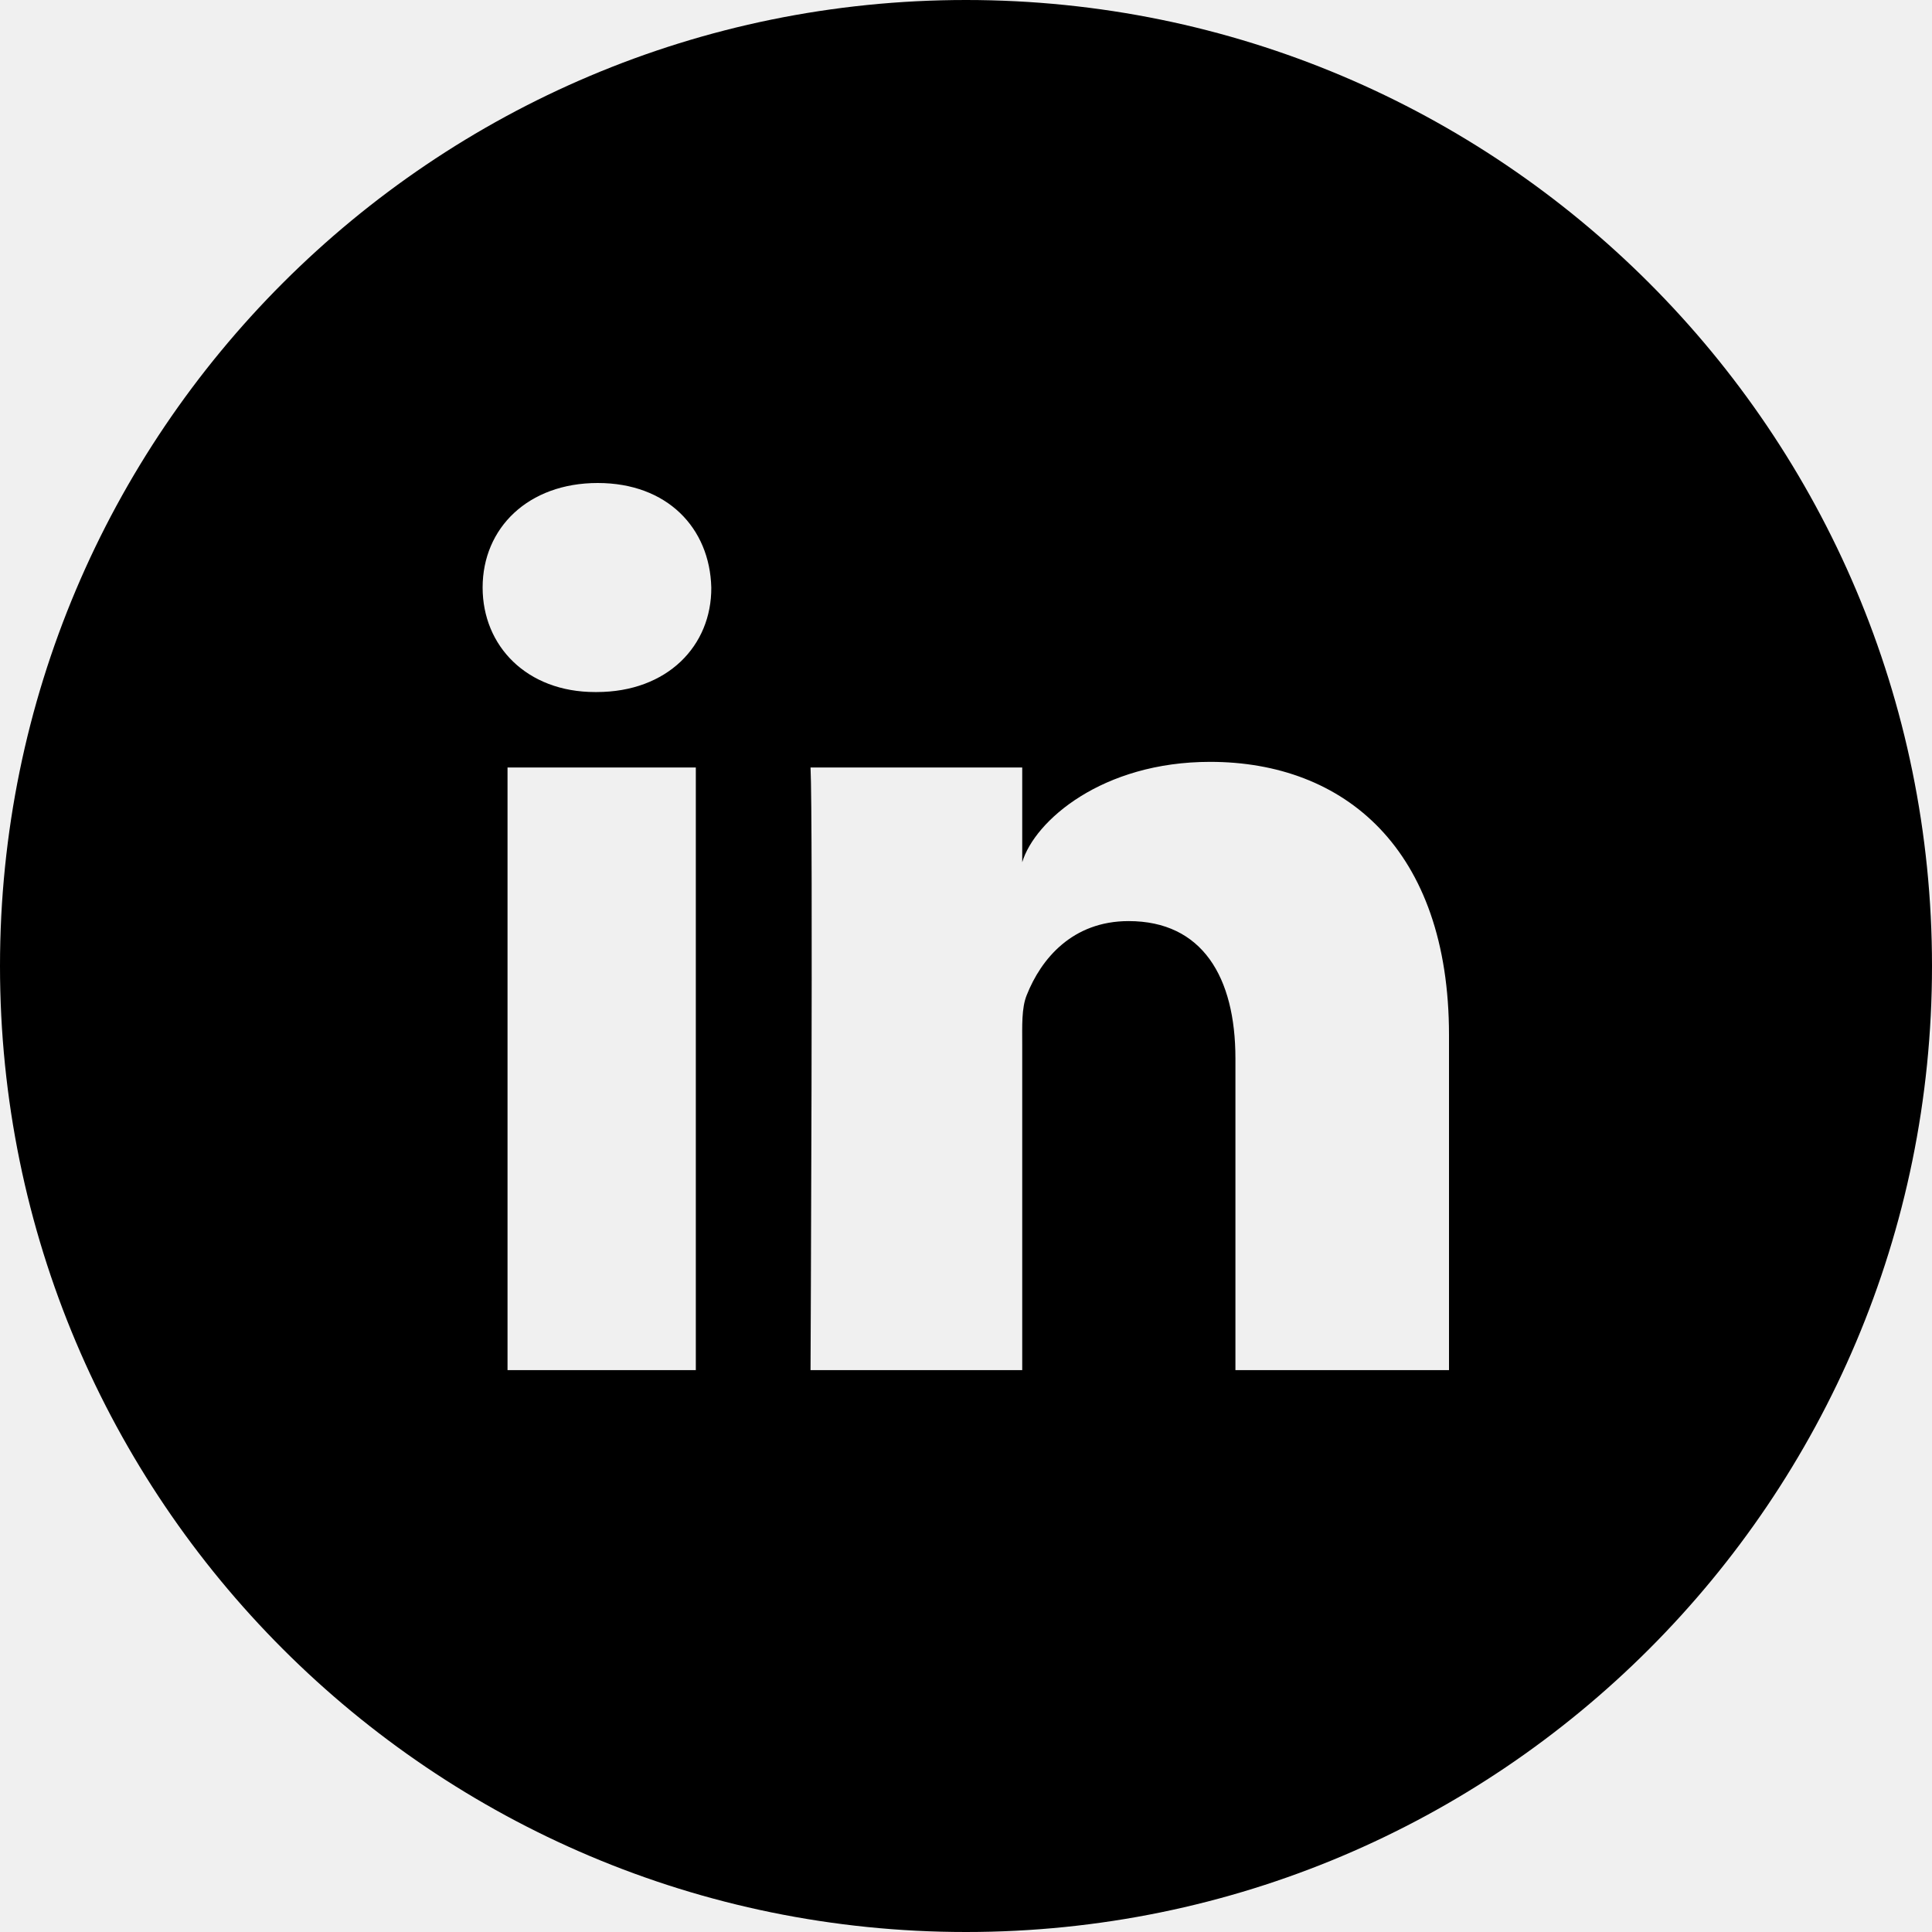
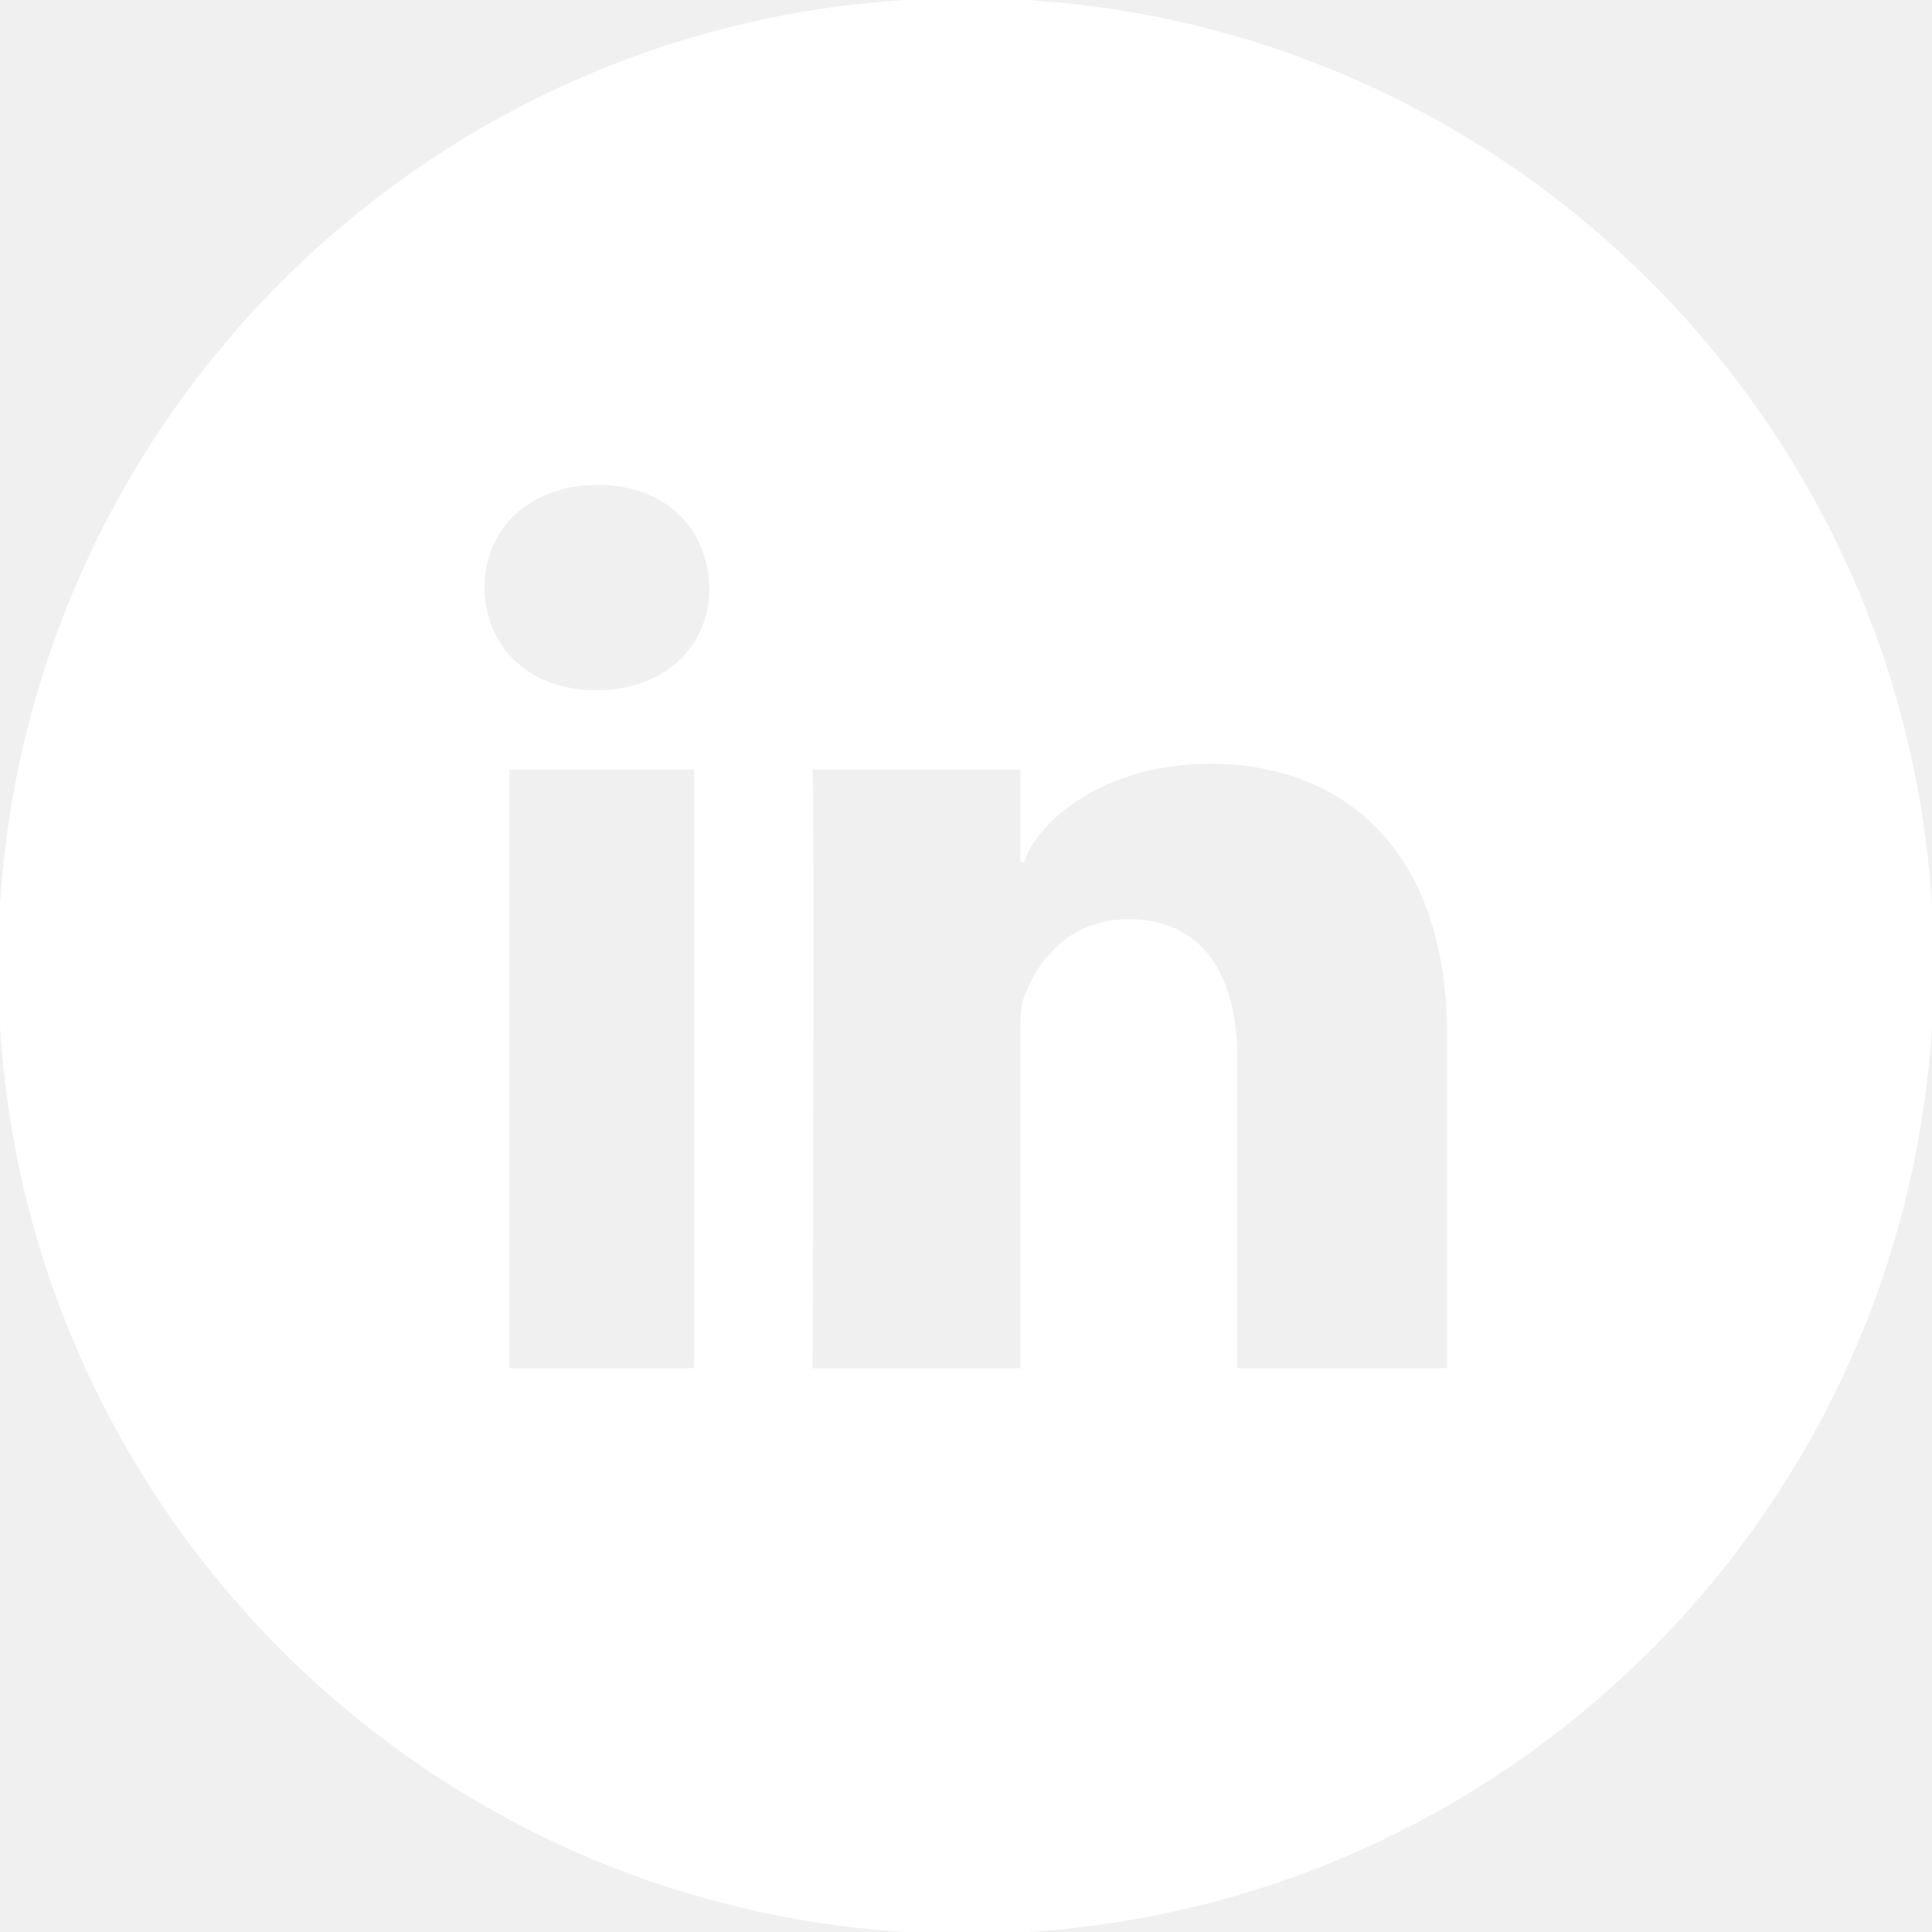
- <svg xmlns="http://www.w3.org/2000/svg" fill="#000000" height="800px" width="800px" version="1.1" id="Layer_1" viewBox="-143 145 512 512" xml:space="preserve">
-   <path d="M113,145c-141.4,0-256,114.6-256,256s114.6,256,256,256s256-114.6,256-256S254.4,145,113,145z M41.4,508.1H-8.5V348.4h49.9  V508.1z M15.1,328.4h-0.4c-18.1,0-29.8-12.2-29.8-27.7c0-15.8,12.1-27.7,30.5-27.7c18.4,0,29.7,11.9,30.1,27.7  C45.6,316.1,33.9,328.4,15.1,328.4z M241,508.1h-56.6v-82.6c0-21.6-8.8-36.4-28.3-36.4c-14.9,0-23.2,10-27,19.6  c-1.4,3.4-1.2,8.2-1.2,13.1v86.3H71.8c0,0,0.7-146.4,0-159.7h56.1v25.1c3.3-11,21.2-26.6,49.8-26.6c35.5,0,63.3,23,63.3,72.4V508.1z  " />
+ <svg xmlns="http://www.w3.org/2000/svg" fill="#ffffff" height="800px" width="800px" version="1.1" id="Layer_1" viewBox="-143 145 512 512" xml:space="preserve" stroke="#ffffff">
+   <g id="SVGRepo_bgCarrier" stroke-width="0" />
+   <g id="SVGRepo_tracerCarrier" stroke-linecap="round" stroke-linejoin="round" />
+   <g id="SVGRepo_iconCarrier">
+     <path d="M113,145c-141.4,0-256,114.6-256,256s114.6,256,256,256s256-114.6,256-256S254.4,145,113,145z M41.4,508.1H-8.5V348.4h49.9 V508.1z M15.1,328.4h-0.4c-18.1,0-29.8-12.2-29.8-27.7c0-15.8,12.1-27.7,30.5-27.7c18.4,0,29.7,11.9,30.1,27.7 C45.6,316.1,33.9,328.4,15.1,328.4z M241,508.1h-56.6v-82.6c0-21.6-8.8-36.4-28.3-36.4c-14.9,0-23.2,10-27,19.6 c-1.4,3.4-1.2,8.2-1.2,13.1v86.3H71.8c0,0,0.7-146.4,0-159.7h56.1v25.1c3.3-11,21.2-26.6,49.8-26.6c35.5,0,63.3,23,63.3,72.4V508.1z " />
+   </g>
</svg>
